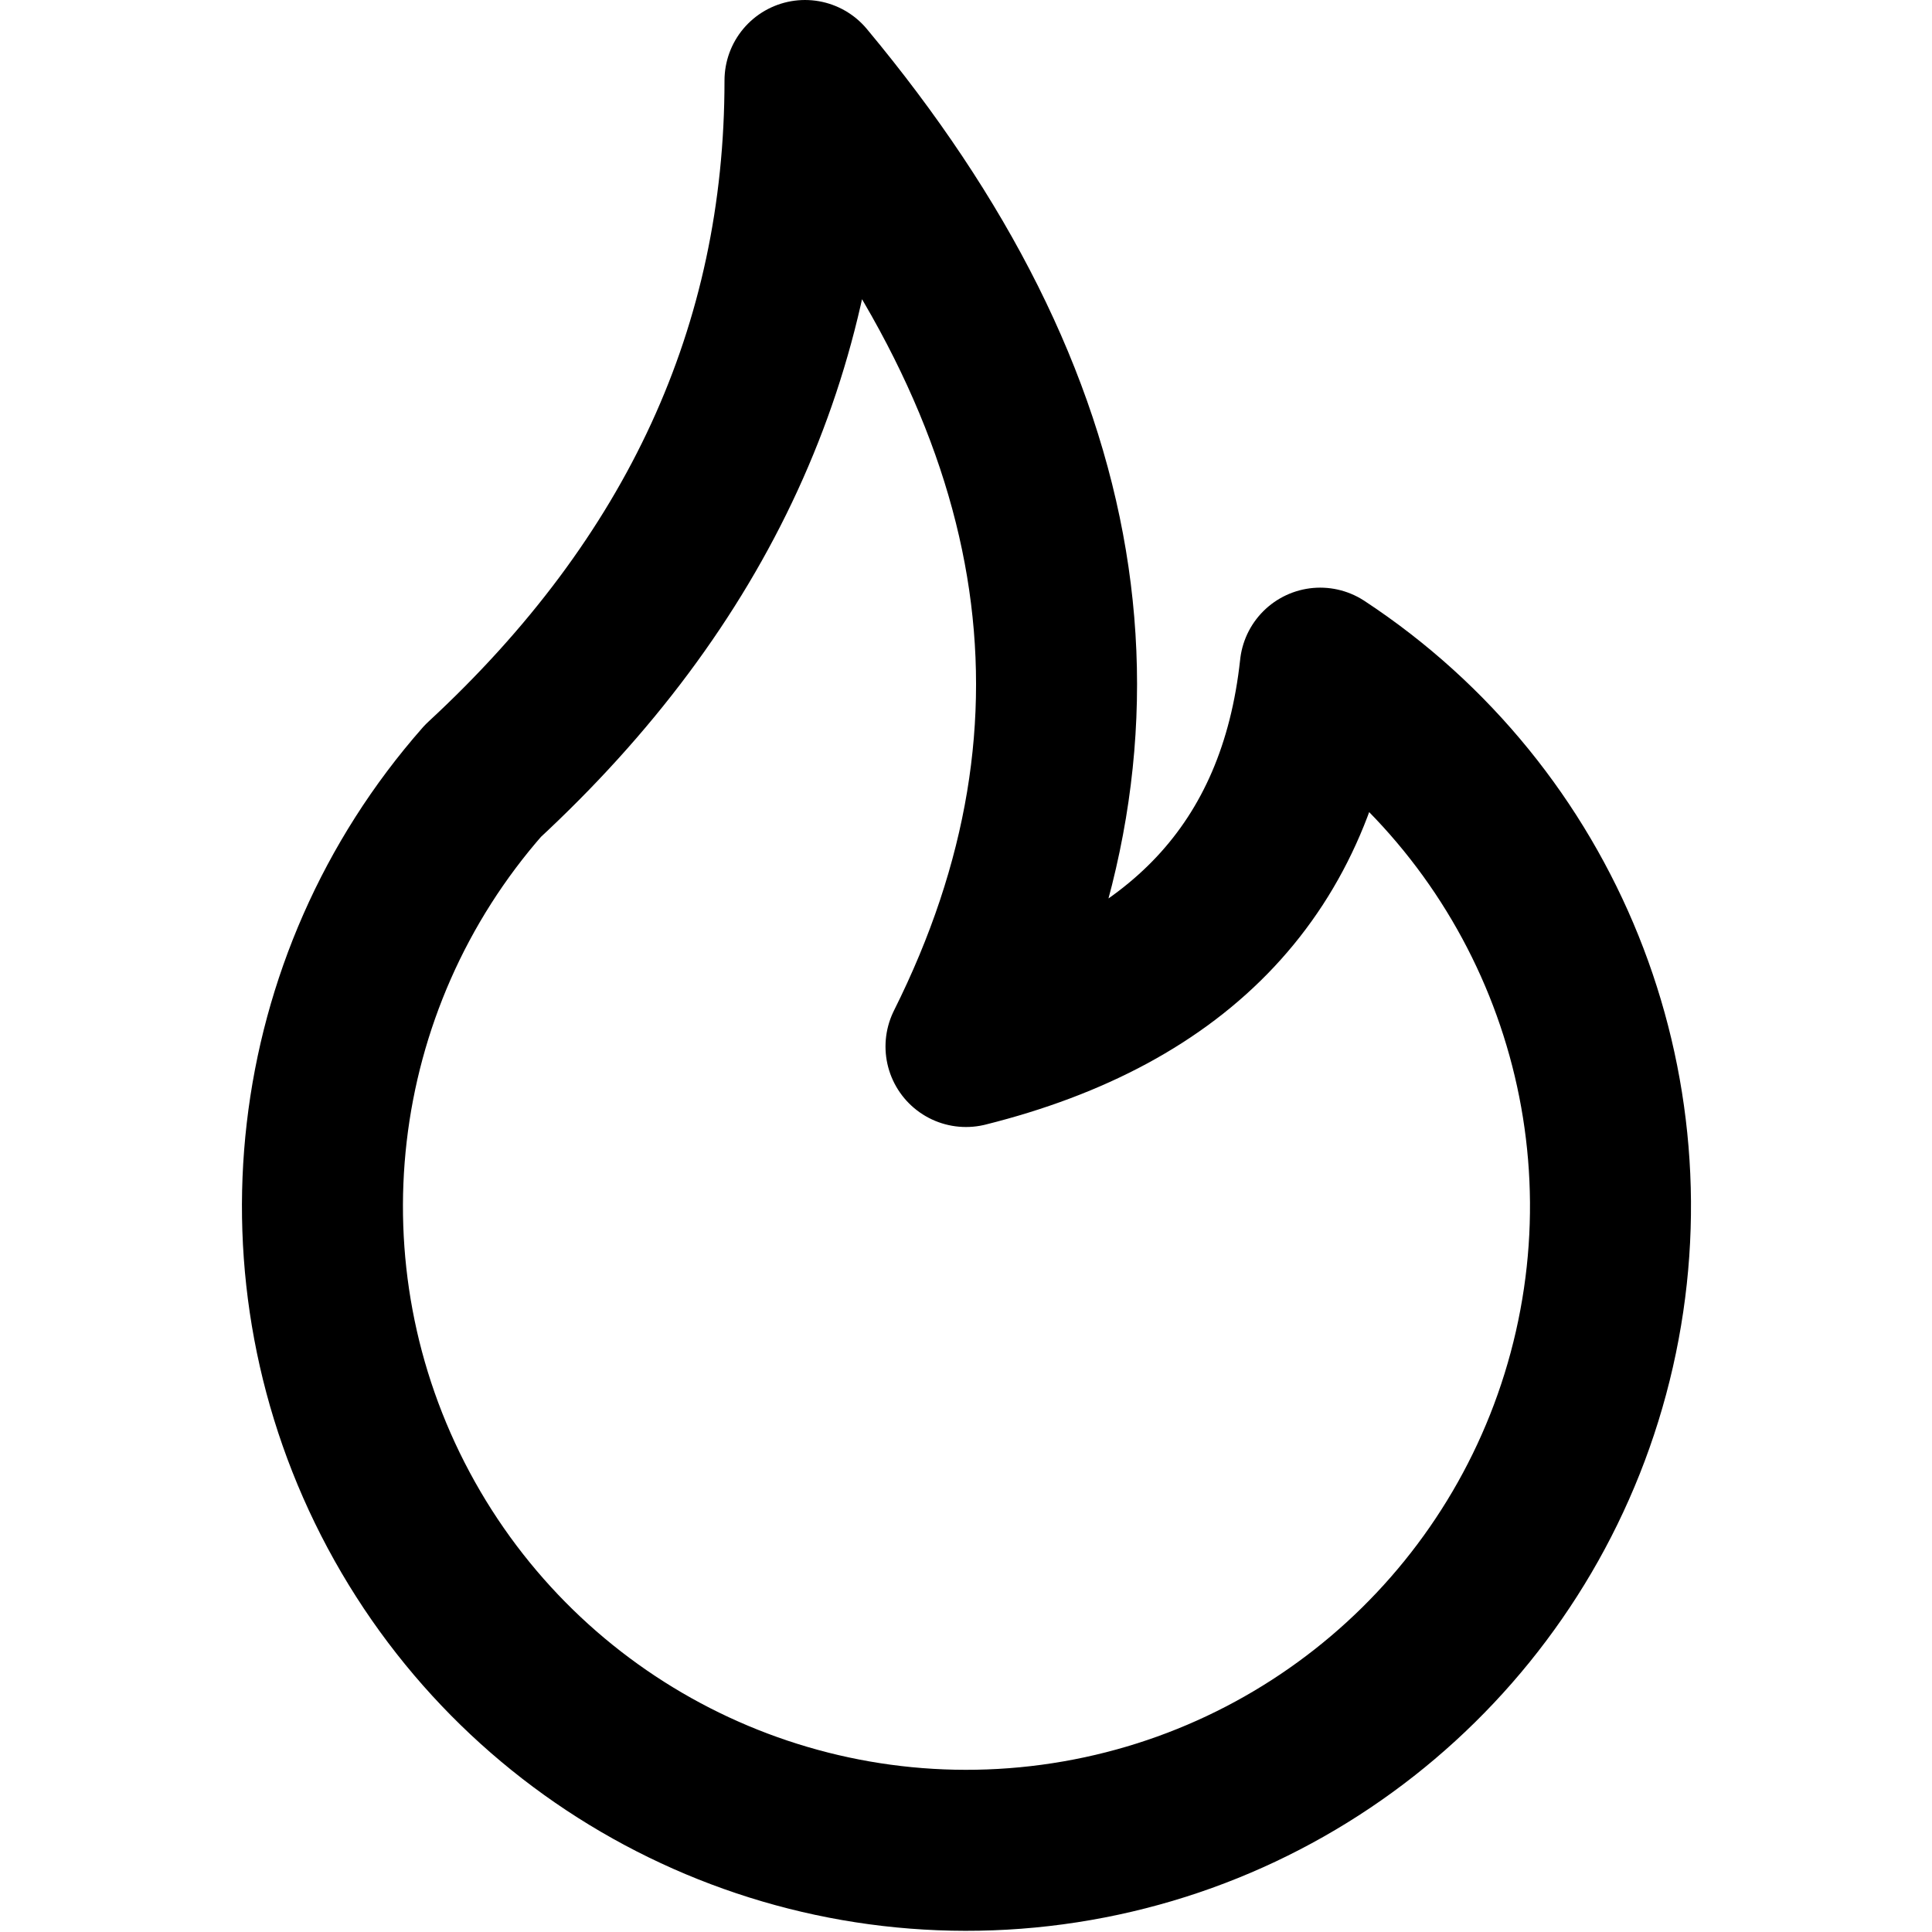
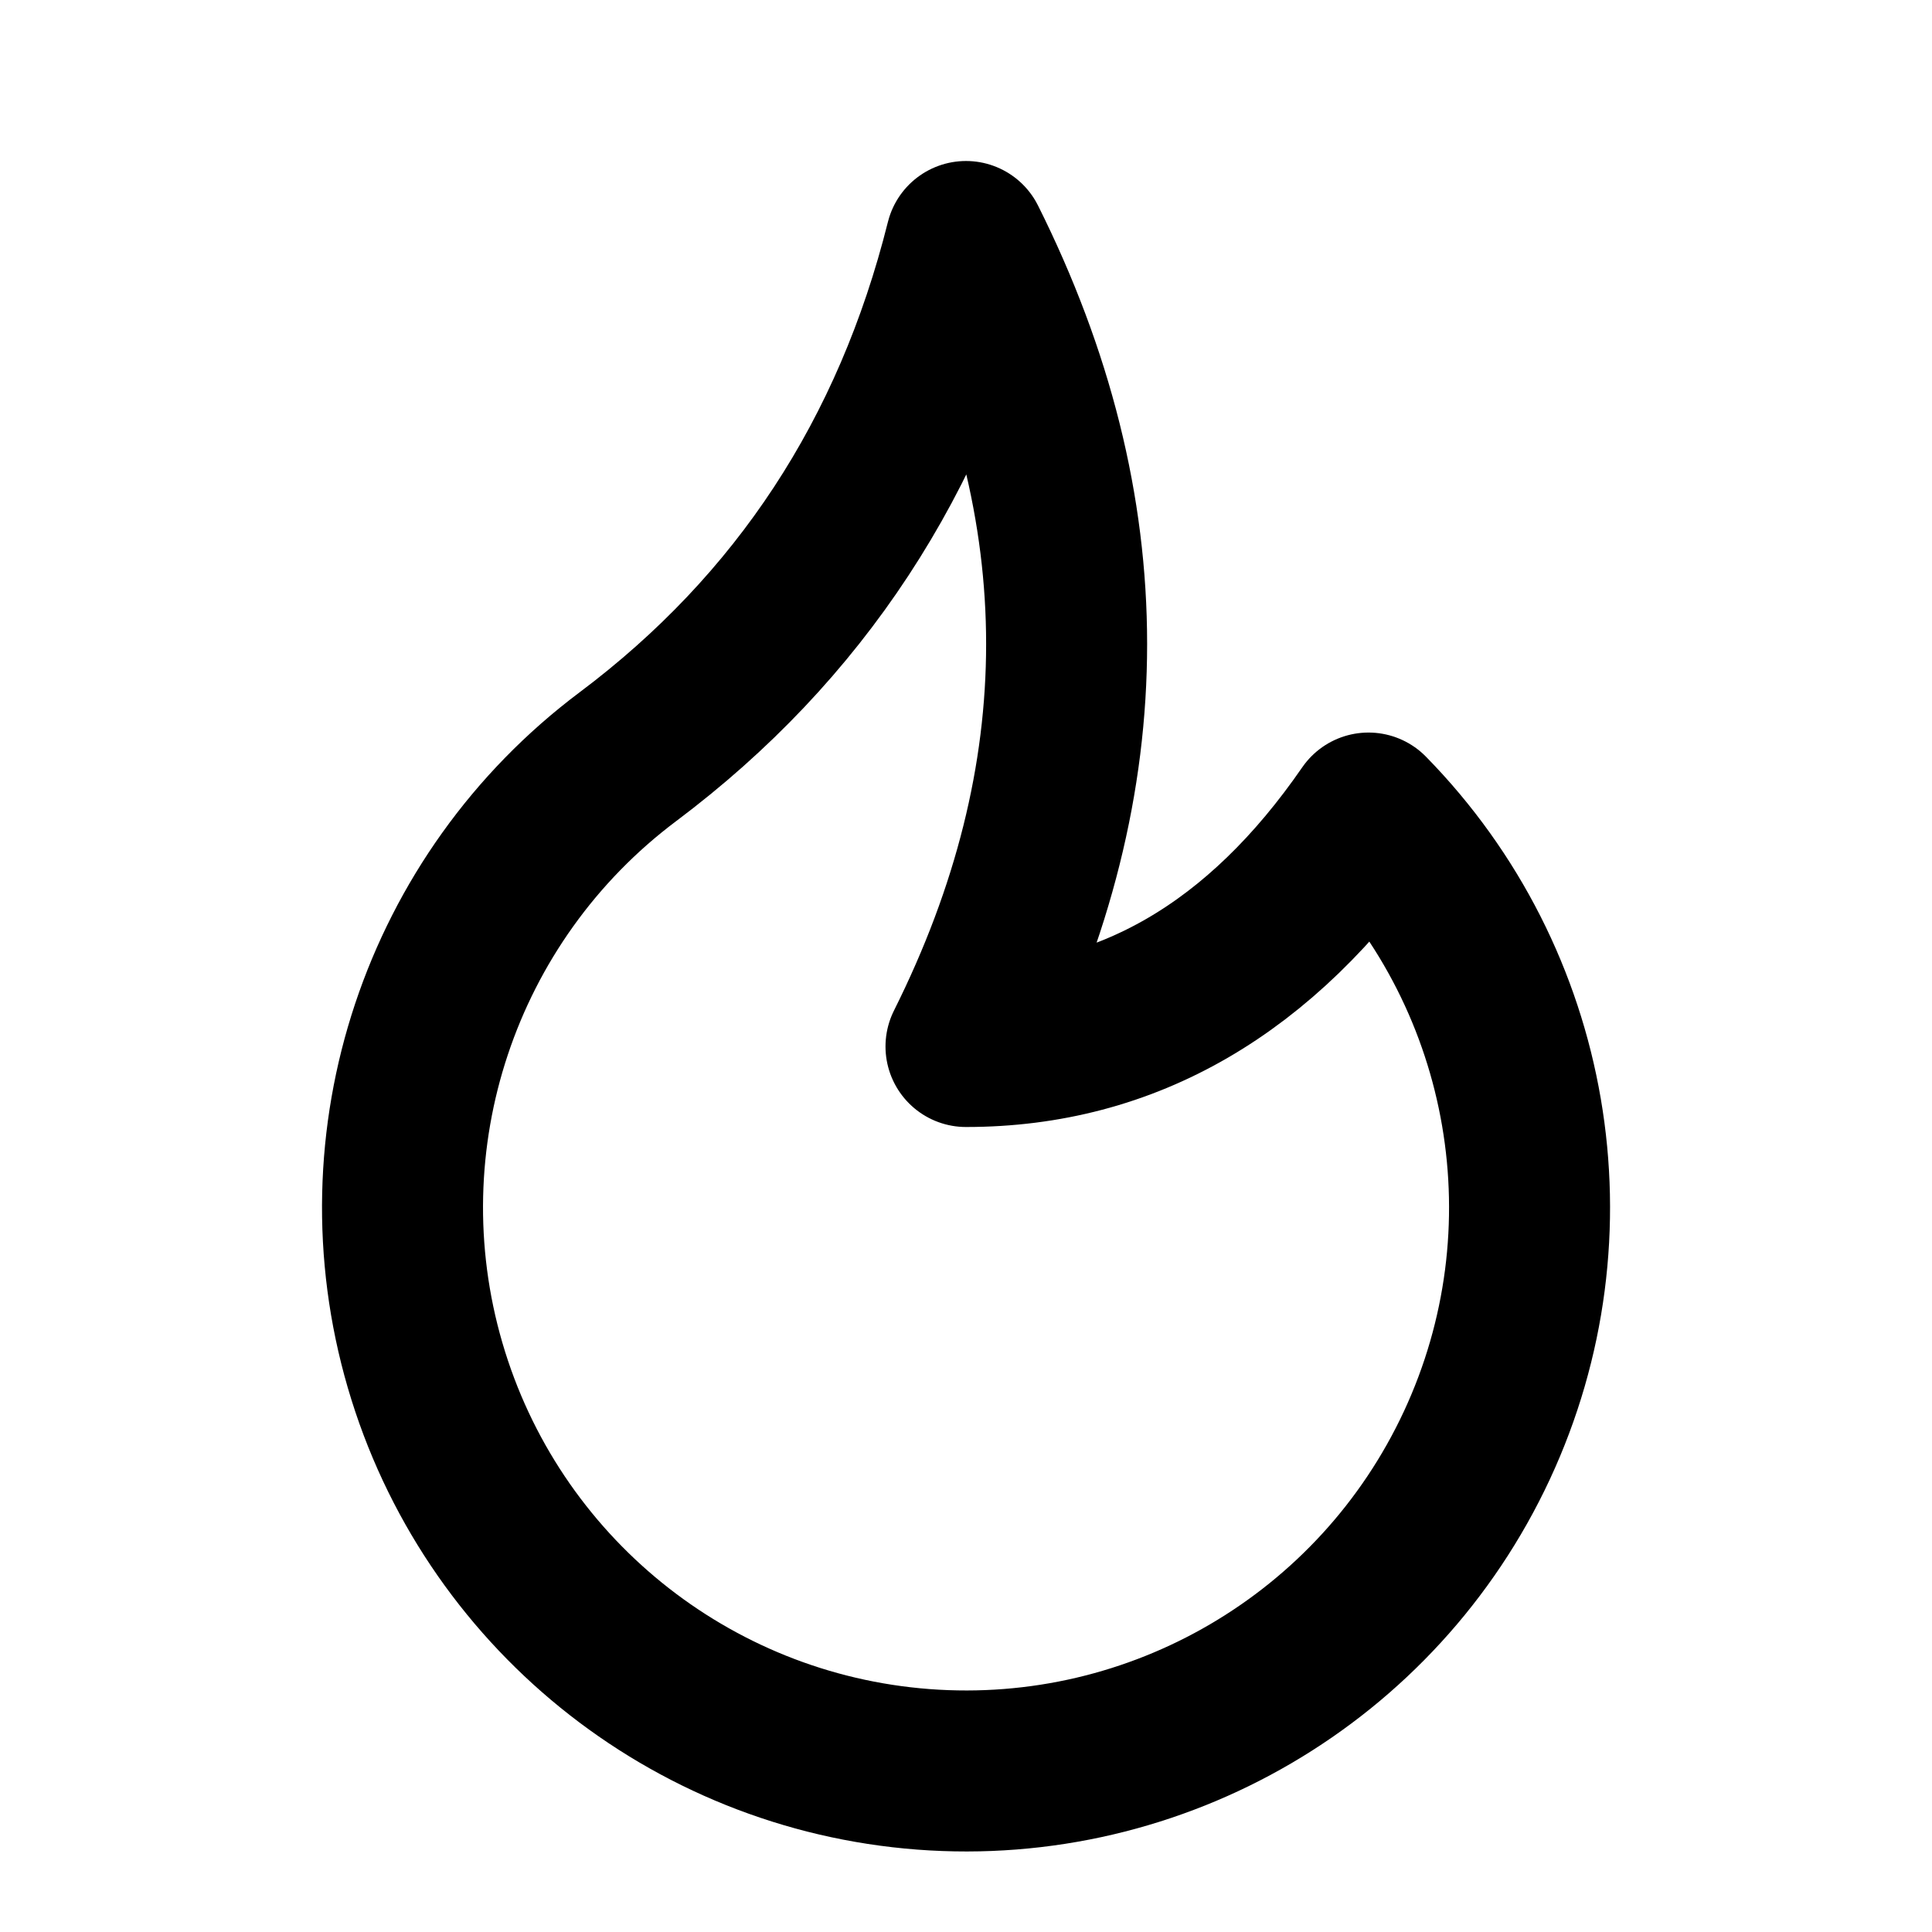
<svg xmlns="http://www.w3.org/2000/svg" class="i i-fire" viewBox="0 0 24 24" fill="none" stroke="currentColor" stroke-width="2" stroke-linecap="round" stroke-linejoin="round">
-   <path d="M6 9.7a8 8 0 1 0 10.4-1.4Q16 12 12 13q3-6-2-12 0 5-4 8.7" />
+   <path d="M7.8 9.4Q11 7 12 3q2.5 5 0 10 3 0 5-2.9a7 7 0 11-9.2-.7Z" />
</svg>
